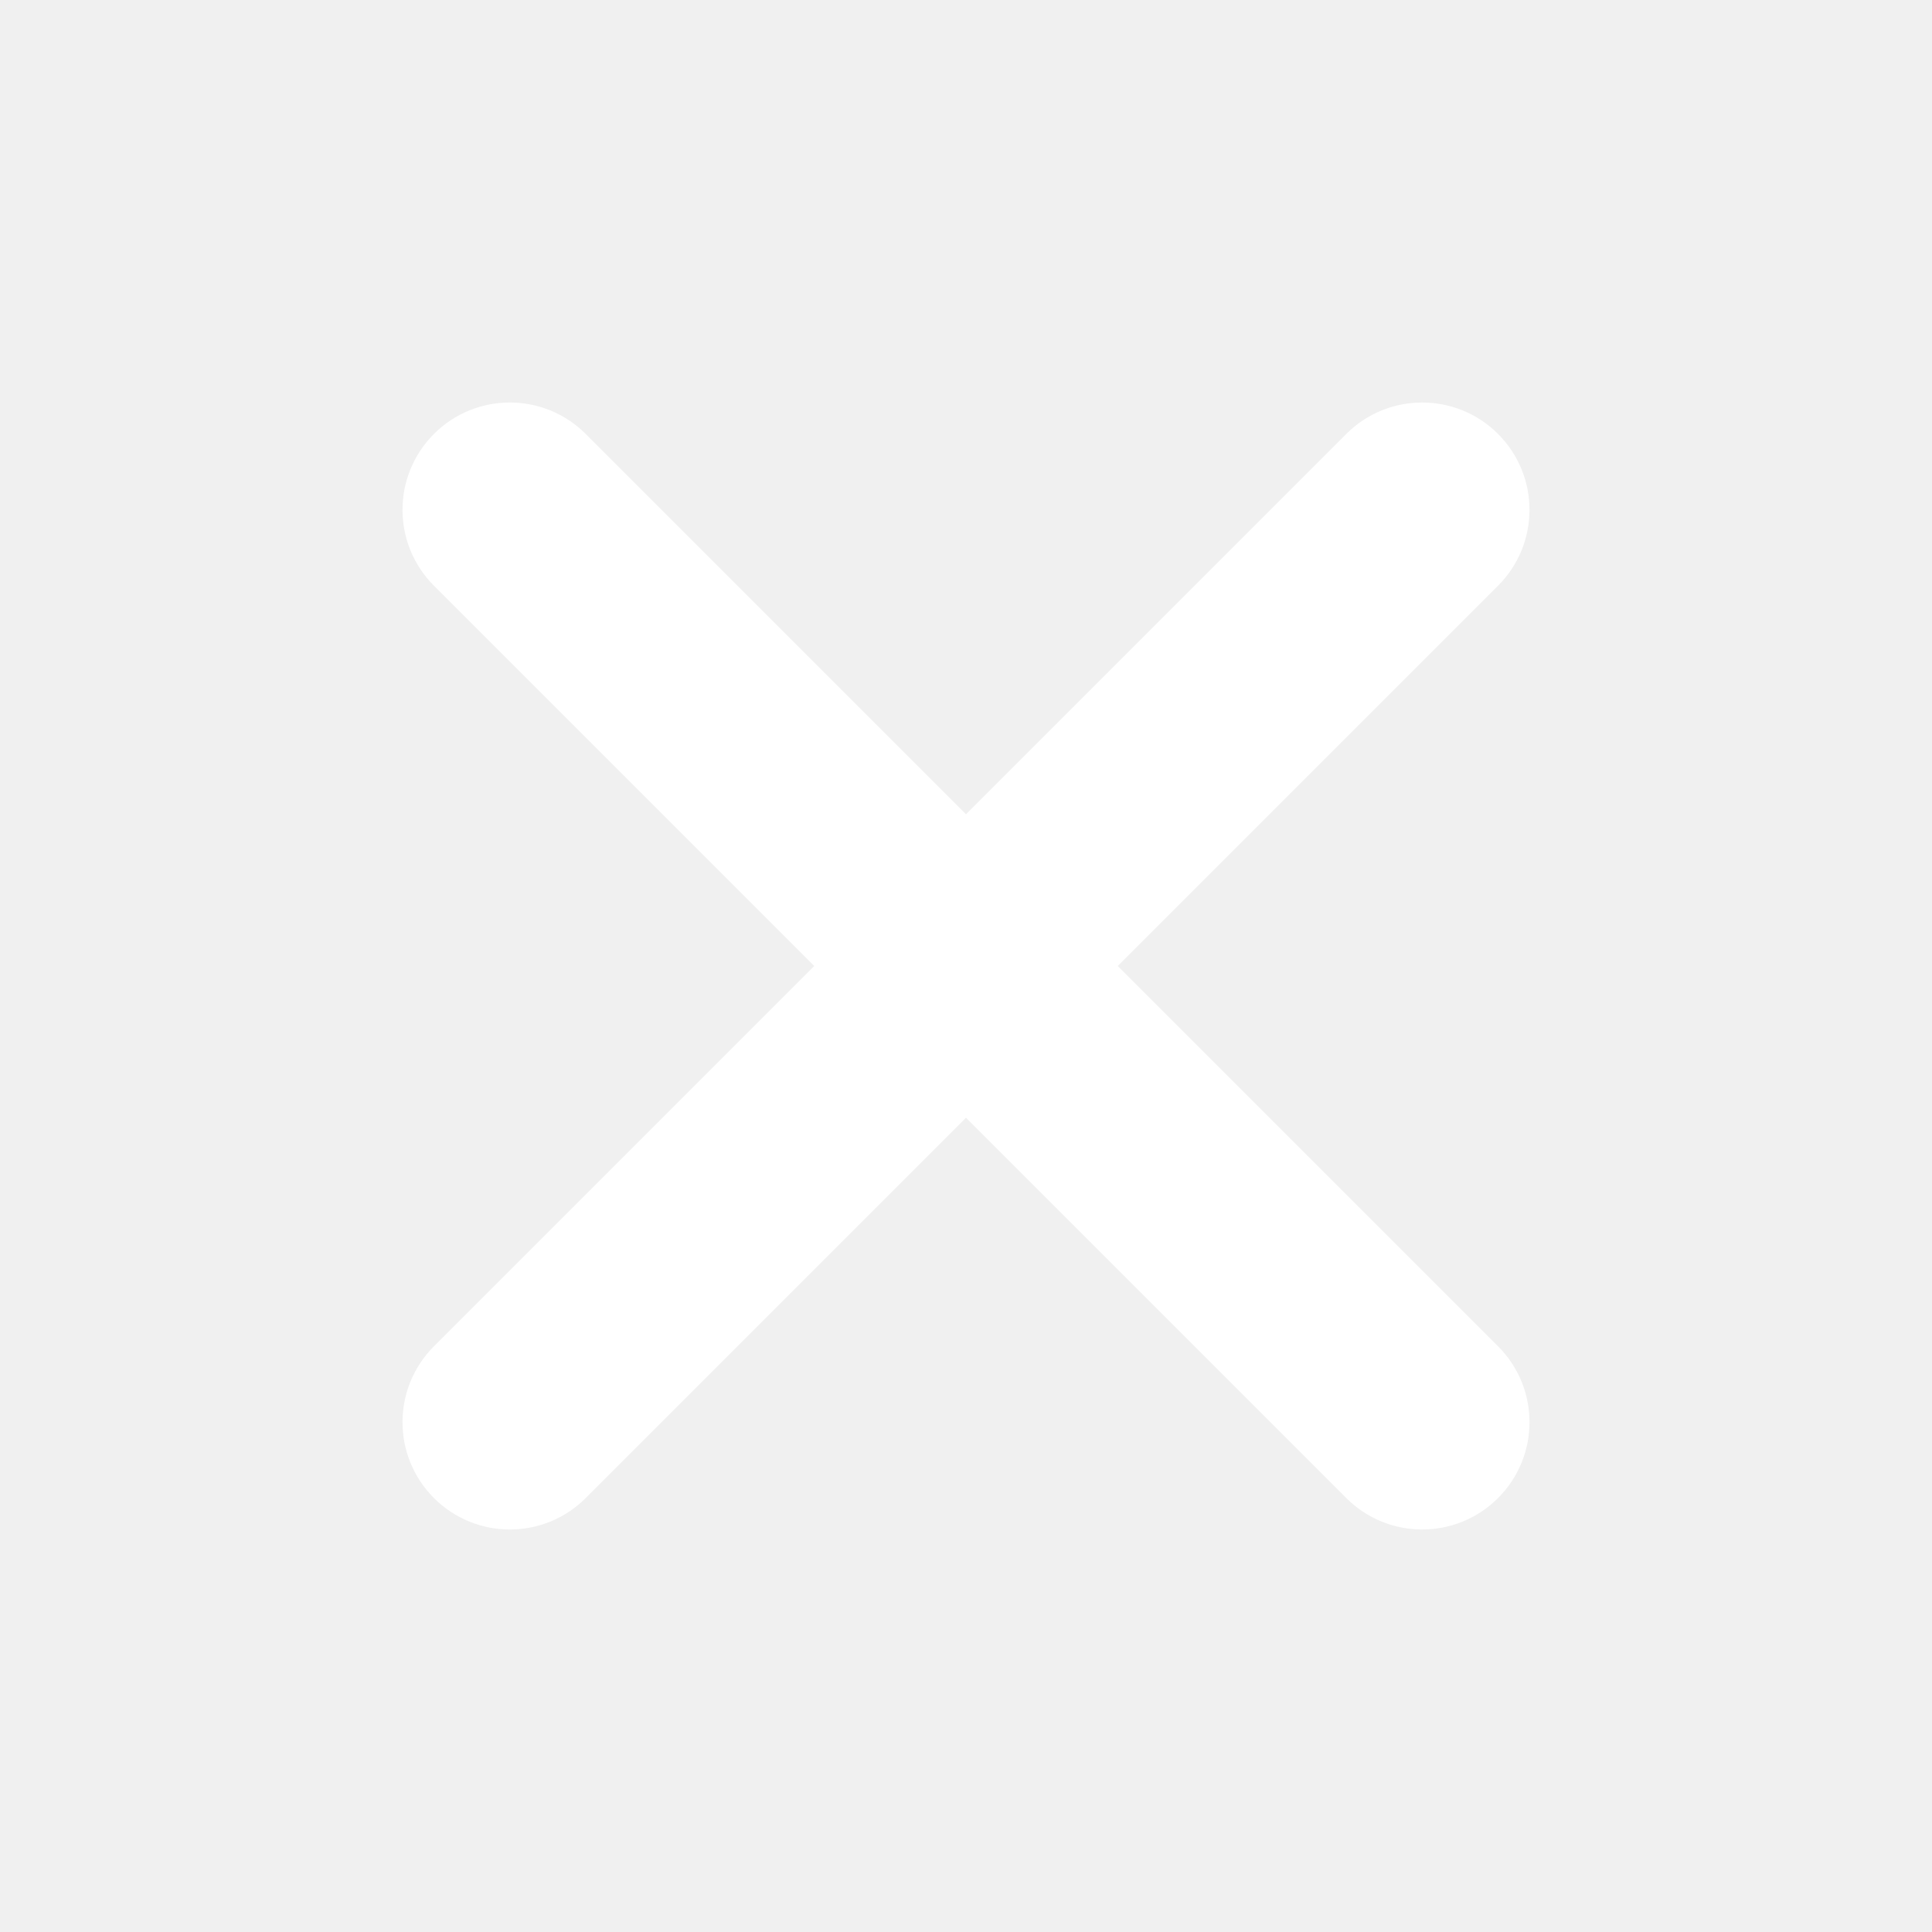
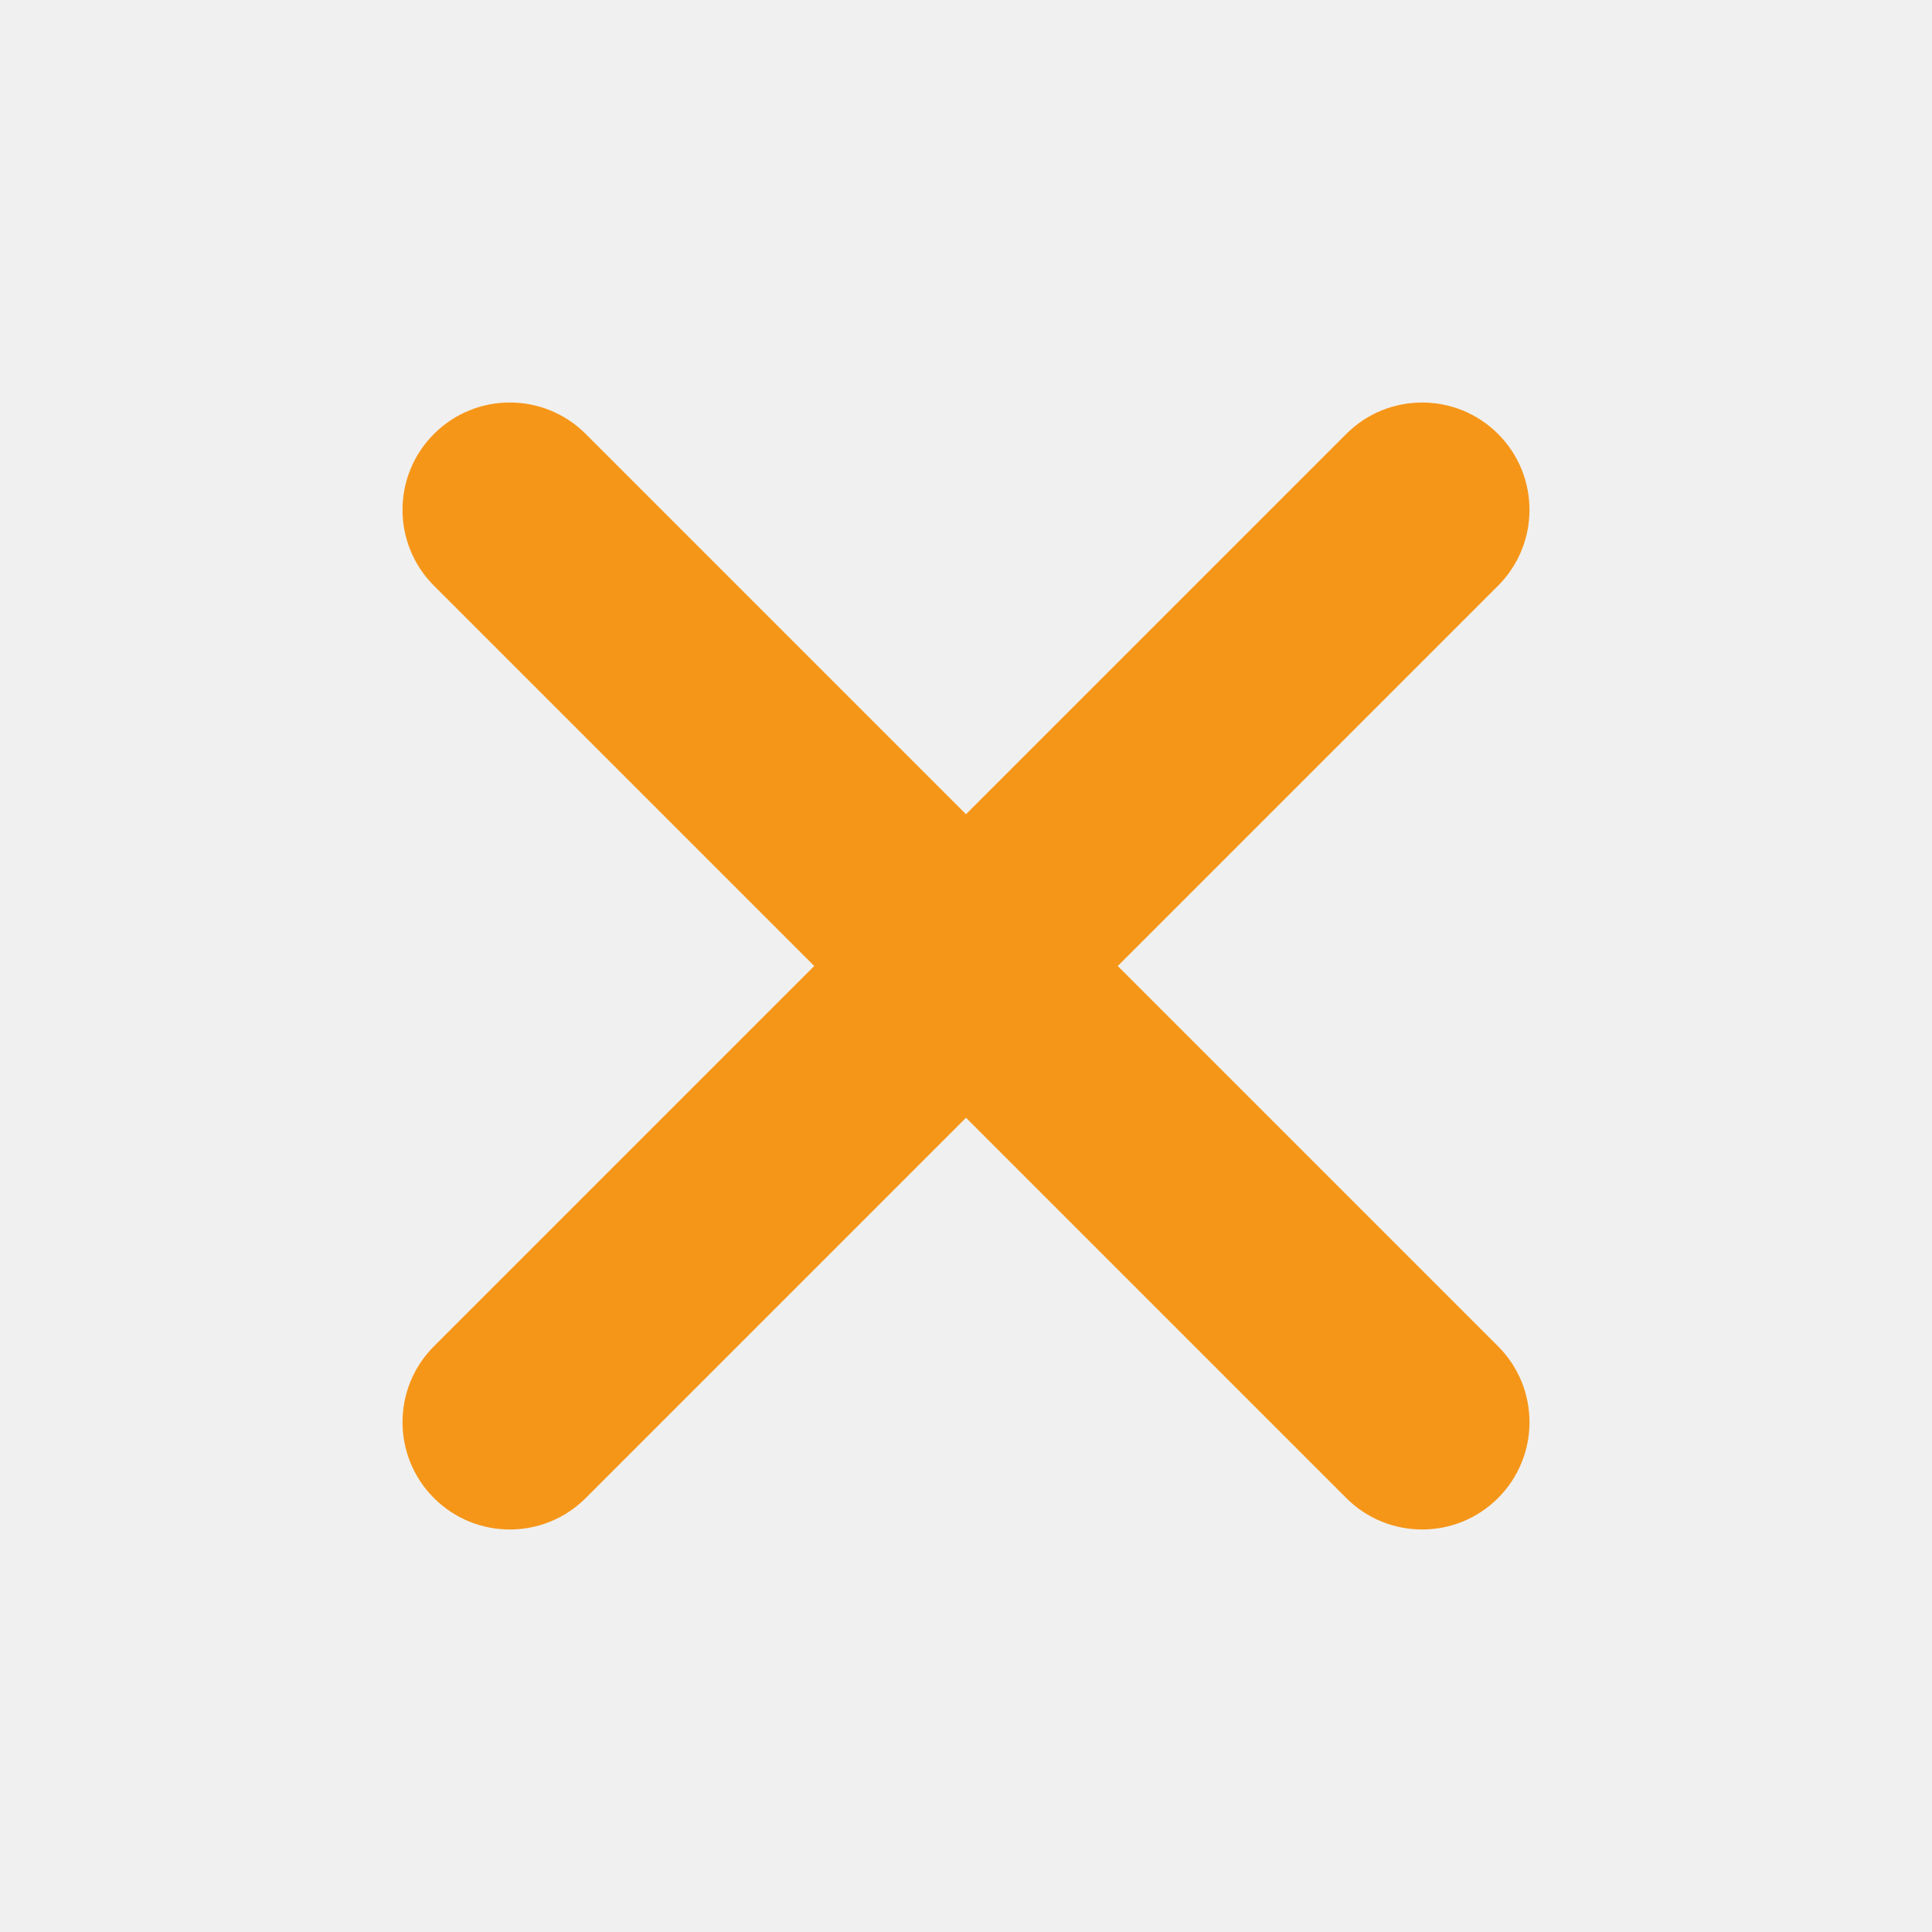
- <svg xmlns="http://www.w3.org/2000/svg" fill="#FFFFFF" viewBox="0 0 72 72" width="42px" height="42px">
+ <svg xmlns="http://www.w3.org/2000/svg" fill="#F69618" viewBox="0 0 72 72" width="42px" height="42px">
  <path d="M 19 15 C 17.977 15 16.952 15.391 16.172 16.172 C 14.61 17.734 14.61 20.266 16.172 21.828 L 30.344 36 L 16.172 50.172 C 14.61 51.734 14.61 54.266 16.172 55.828 C 16.952 56.608 17.977 57 19 57 C 20.023 57 21.048 56.609 21.828 55.828 L 36 41.656 L 50.172 55.828 C 51.732 57.39 54.267 57.39 55.828 55.828 C 57.391 54.265 57.391 51.735 55.828 50.172 L 41.656 36 L 55.828 21.828 C 57.39 20.266 57.39 17.734 55.828 16.172 C 54.268 14.611 51.732 14.61 50.172 16.172 L 36 30.344 L 21.828 16.172 C 21.048 15.392 20.023 15 19 15 z" />
</svg>
